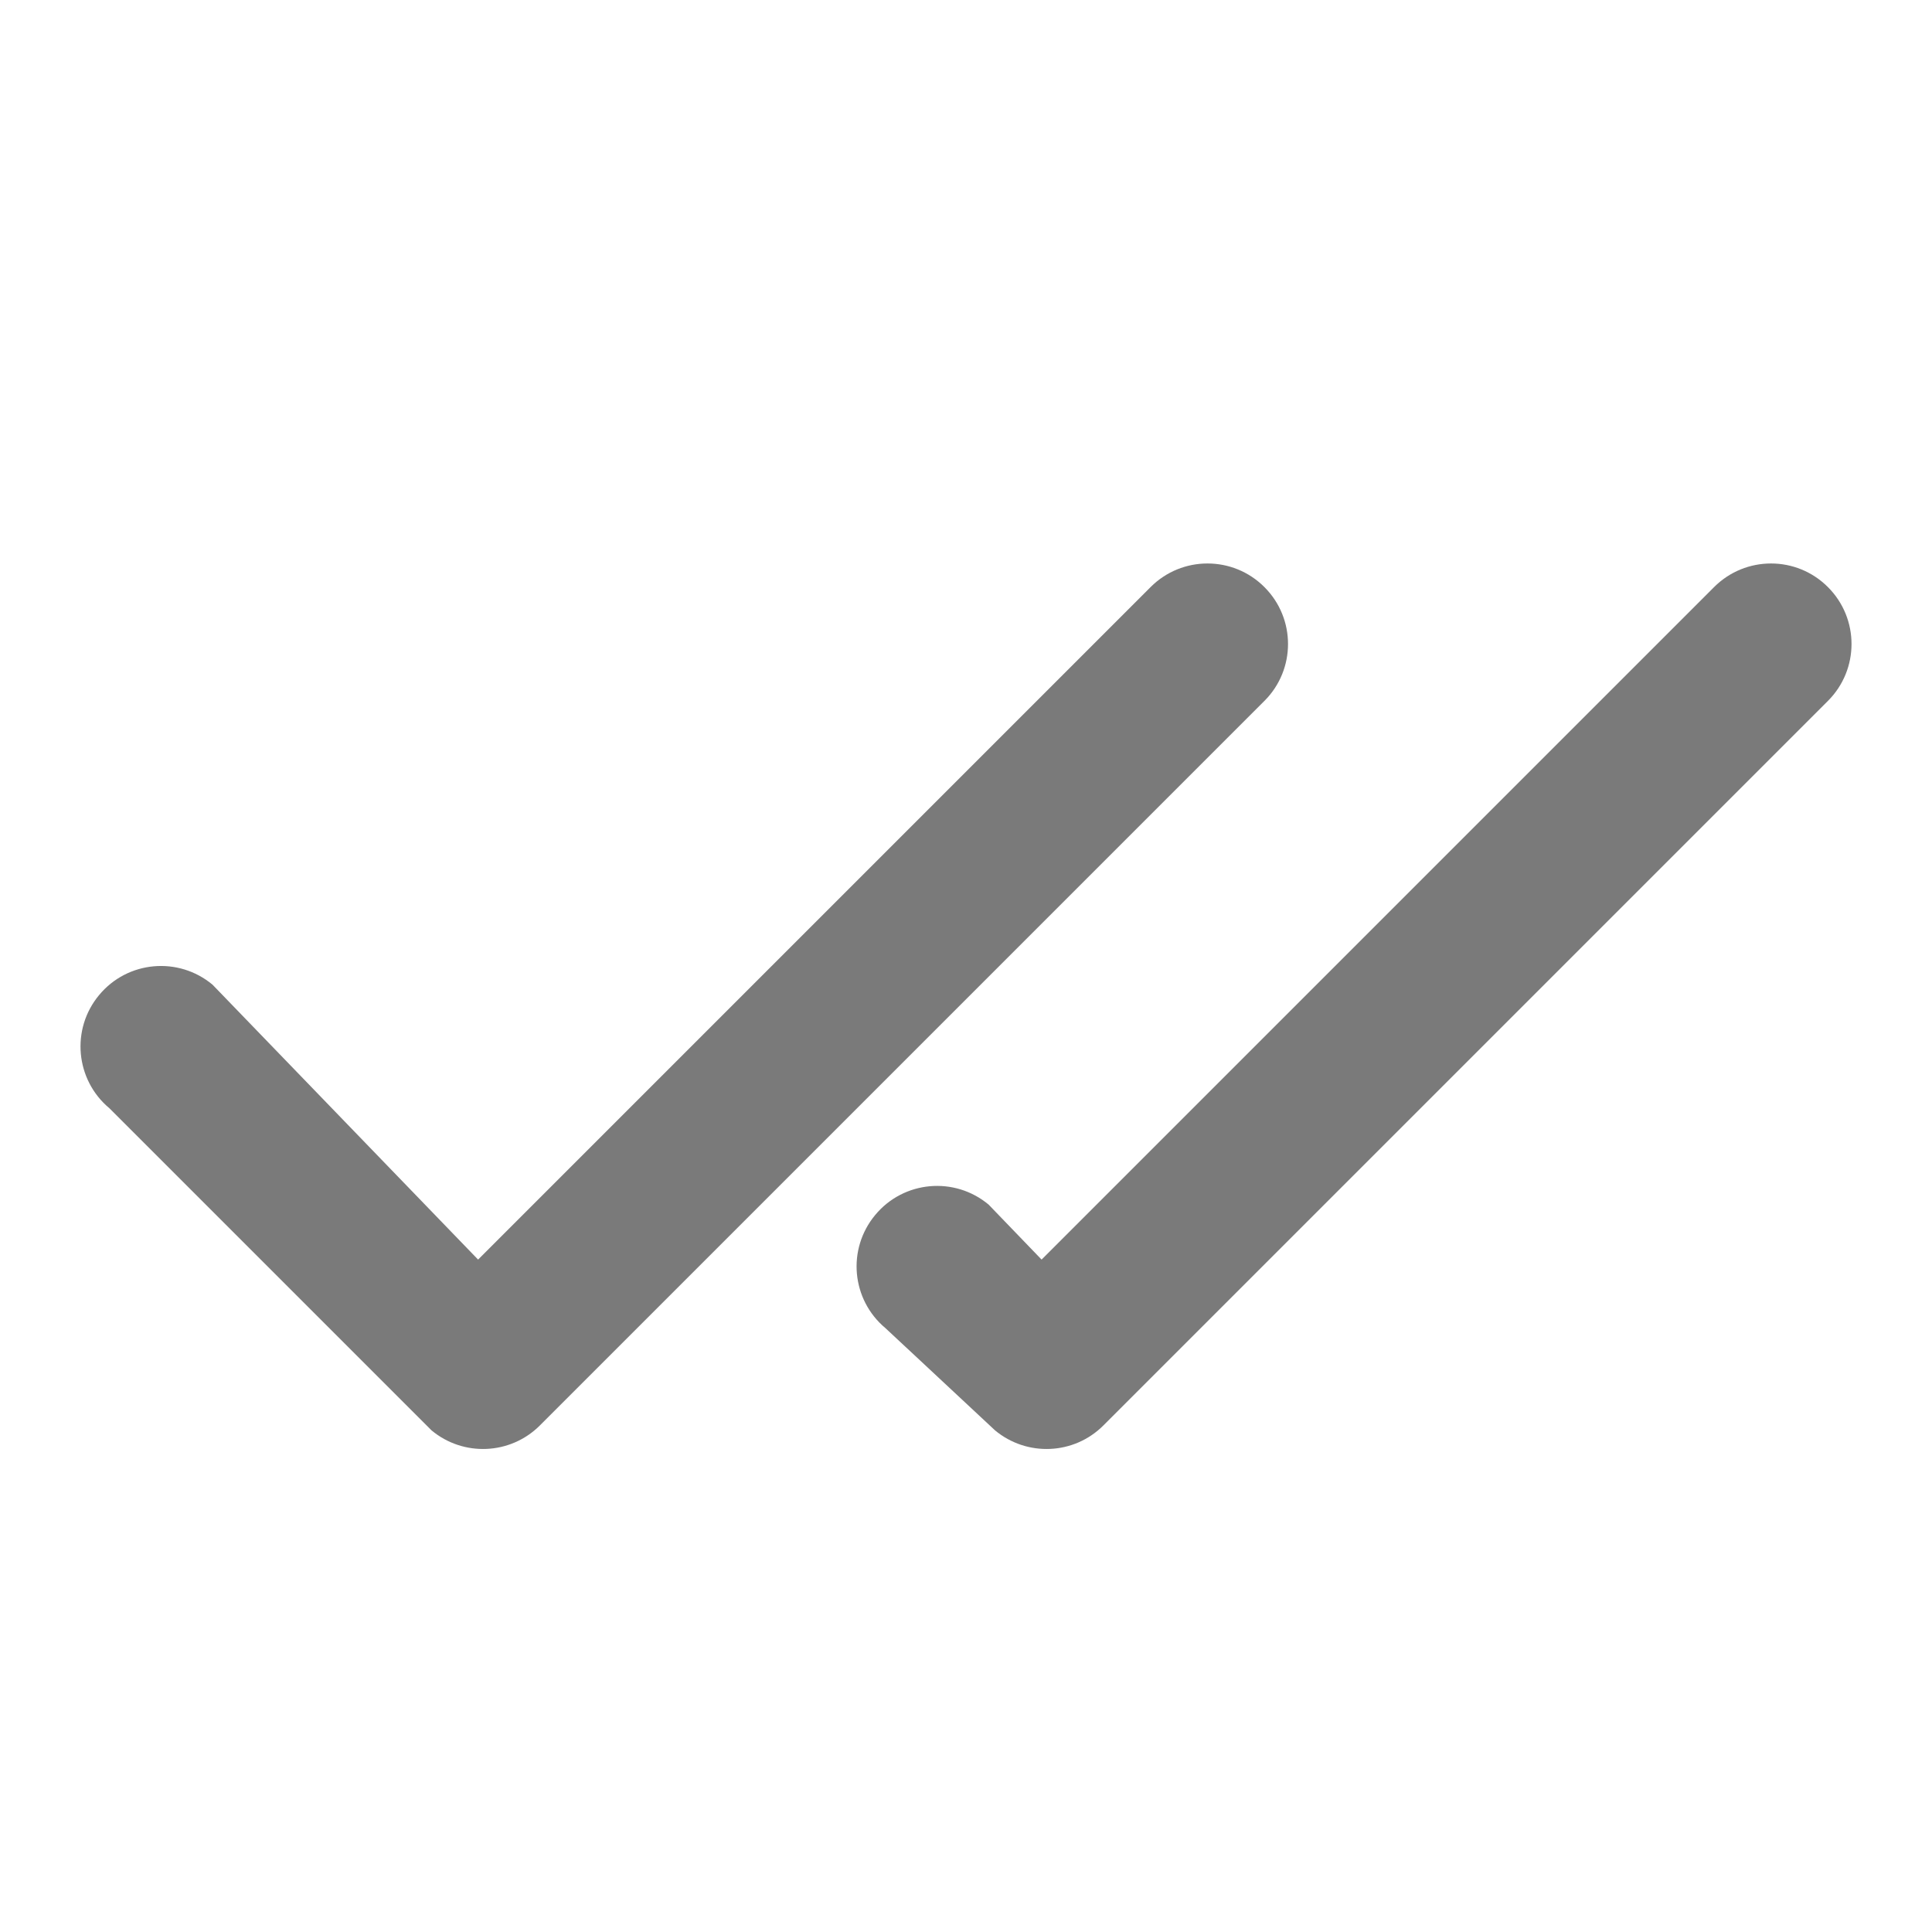
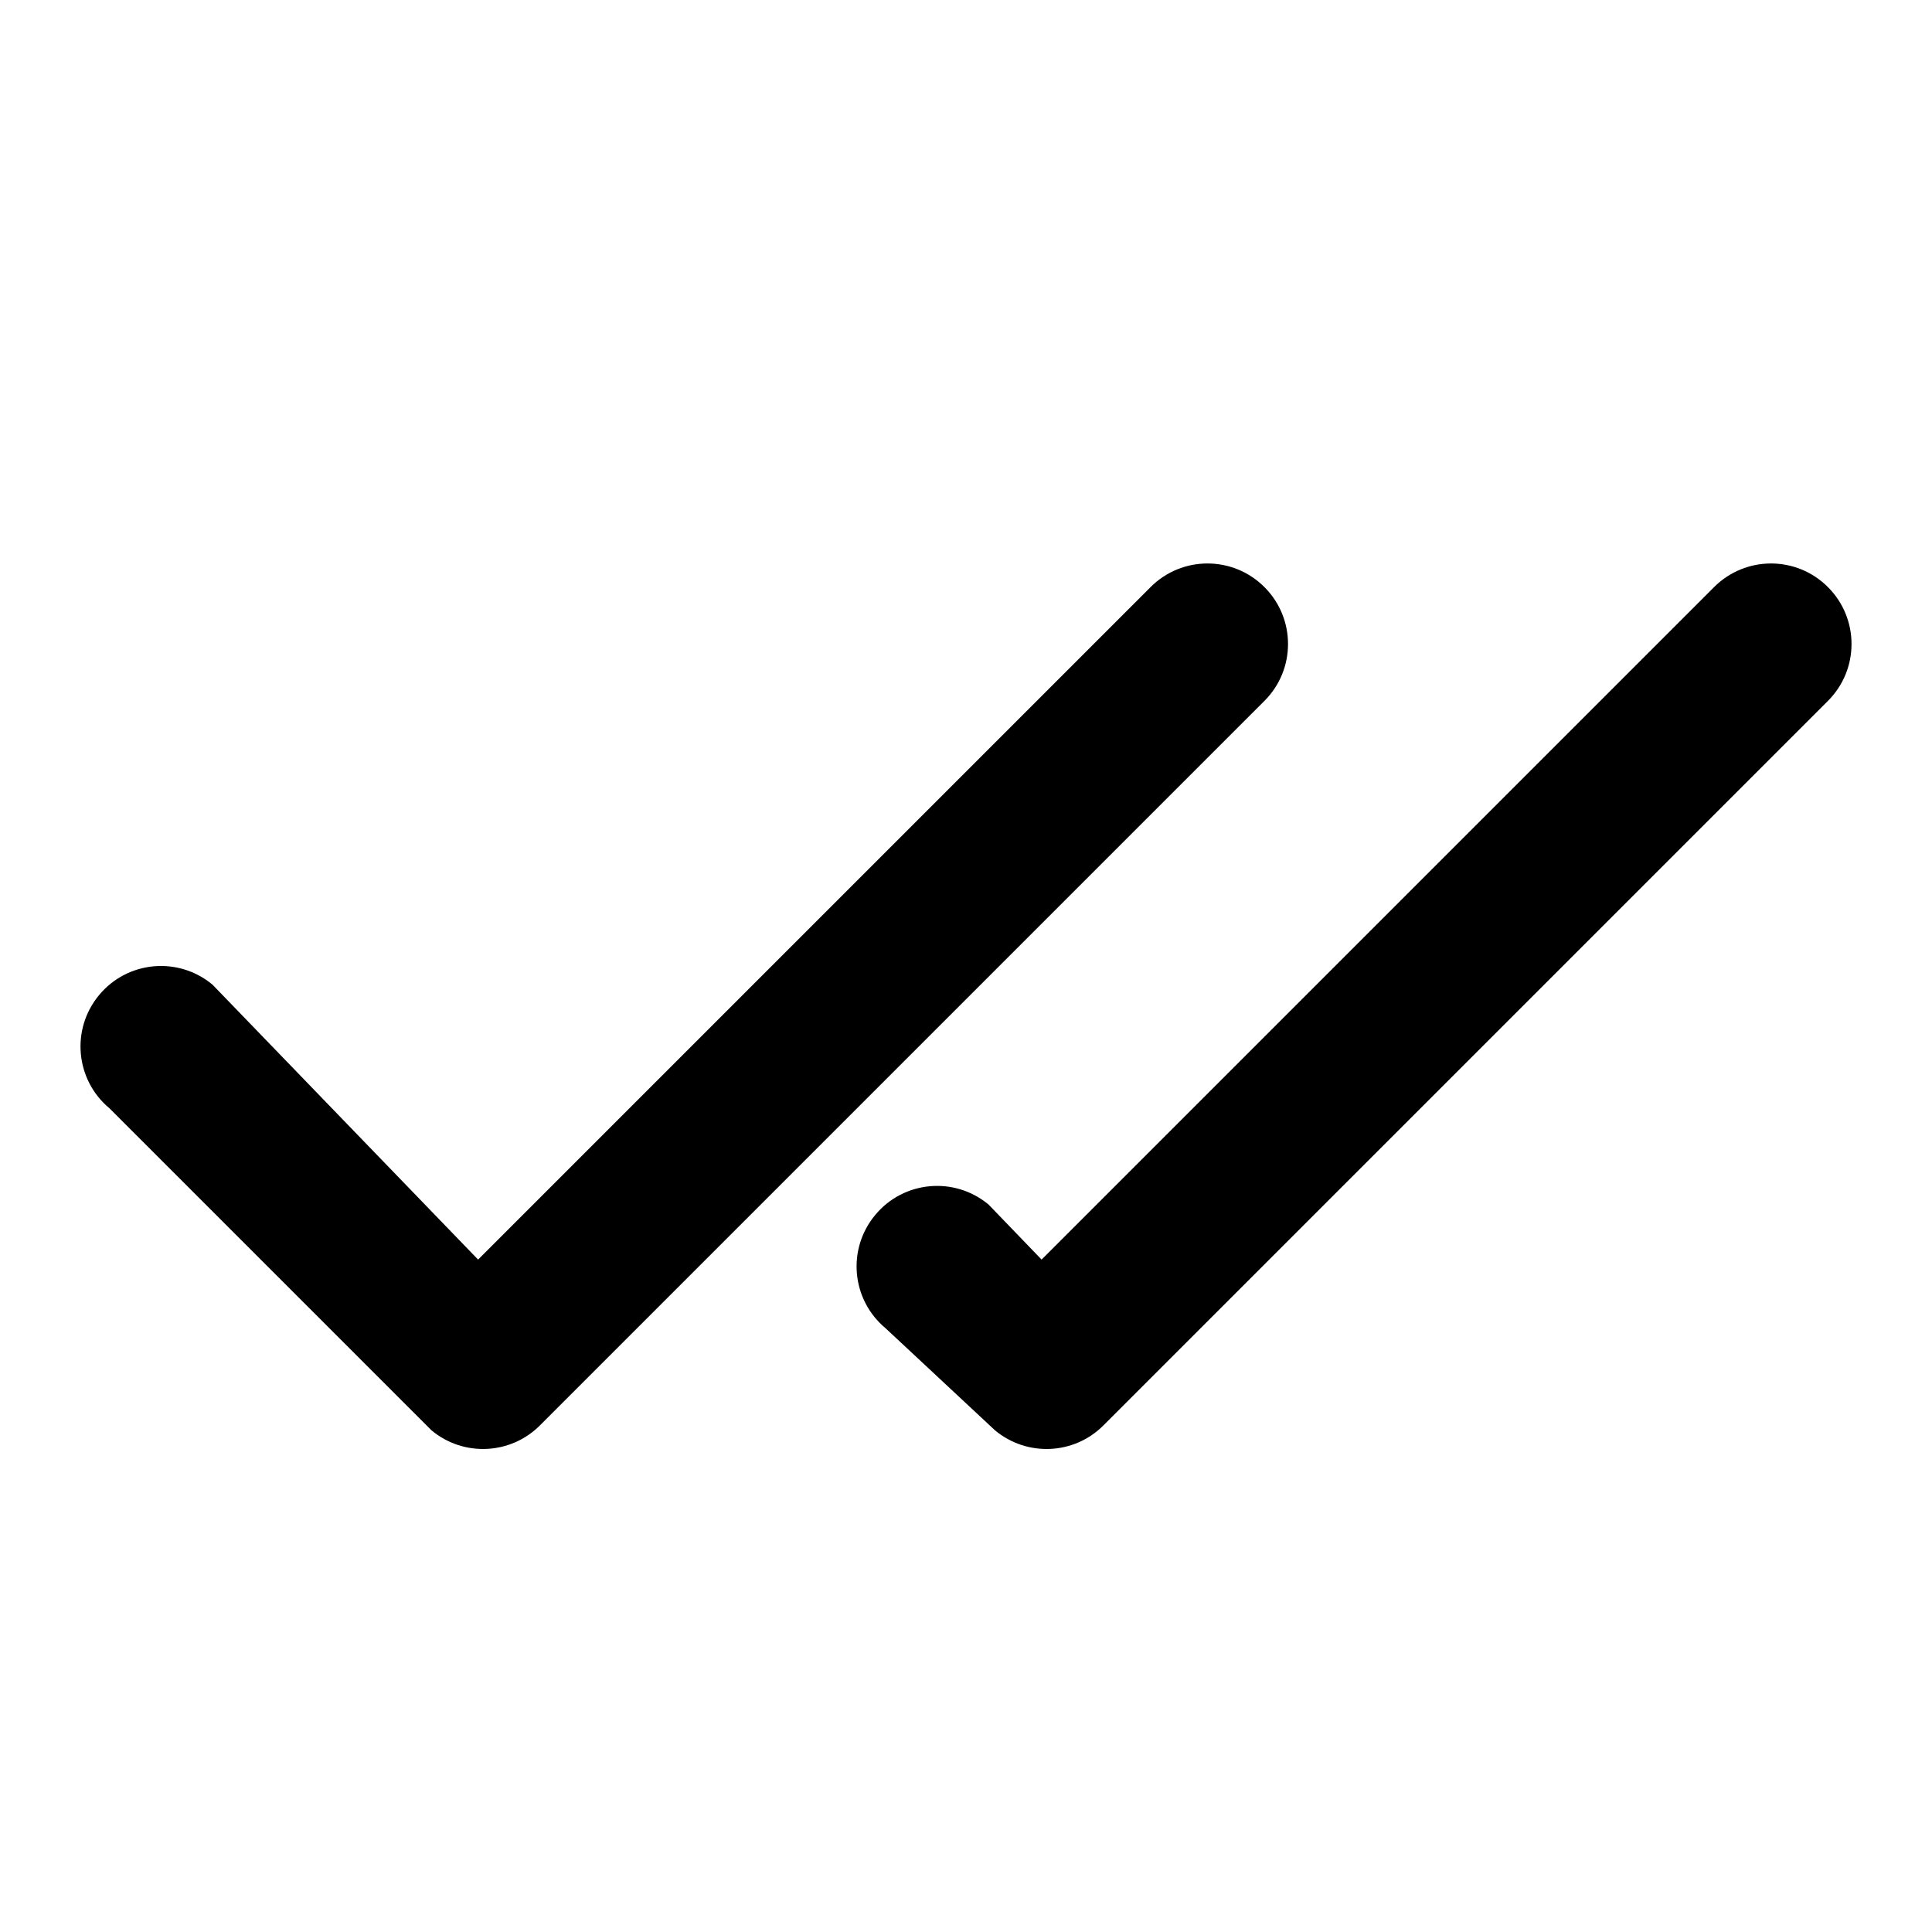
<svg xmlns="http://www.w3.org/2000/svg" width="24" height="24" viewBox="0 0 24 24" fill="none">
-   <path d="M15.707 8.707C16.098 8.317 16.098 7.683 15.707 7.293C15.317 6.902 14.683 6.902 14.293 7.293L5.939 15.647L2.64 12.232C2.216 11.878 1.585 11.935 1.232 12.36C0.878 12.784 0.936 13.415 1.36 13.768L5.36 17.768C5.757 18.099 6.341 18.073 6.707 17.707L15.707 8.707Z" fill="#7A7A7A" />
-   <path d="M22.707 8.707C23.098 8.317 23.098 7.683 22.707 7.293C22.317 6.902 21.684 6.902 21.293 7.293L12.939 15.647L12.281 14.964C11.857 14.61 11.226 14.667 10.873 15.092C10.519 15.516 10.576 16.146 11.001 16.5L12.36 17.768C12.758 18.099 13.342 18.073 13.707 17.707L22.707 8.707Z" fill="#7A7A7A" />
+   <path d="M15.707 8.707C16.098 8.317 16.098 7.683 15.707 7.293C15.317 6.902 14.683 6.902 14.293 7.293L5.939 15.647L2.64 12.232C2.216 11.878 1.585 11.935 1.232 12.36C0.878 12.784 0.936 13.415 1.36 13.768L5.36 17.768C5.757 18.099 6.341 18.073 6.707 17.707L15.707 8.707Z" fill="currentColor" />
+   <path d="M22.707 8.707C23.098 8.317 23.098 7.683 22.707 7.293C22.317 6.902 21.684 6.902 21.293 7.293L12.939 15.647L12.281 14.964C11.857 14.61 11.226 14.667 10.873 15.092C10.519 15.516 10.576 16.146 11.001 16.5L12.36 17.768C12.758 18.099 13.342 18.073 13.707 17.707L22.707 8.707Z" fill="currentColor" />
</svg>
